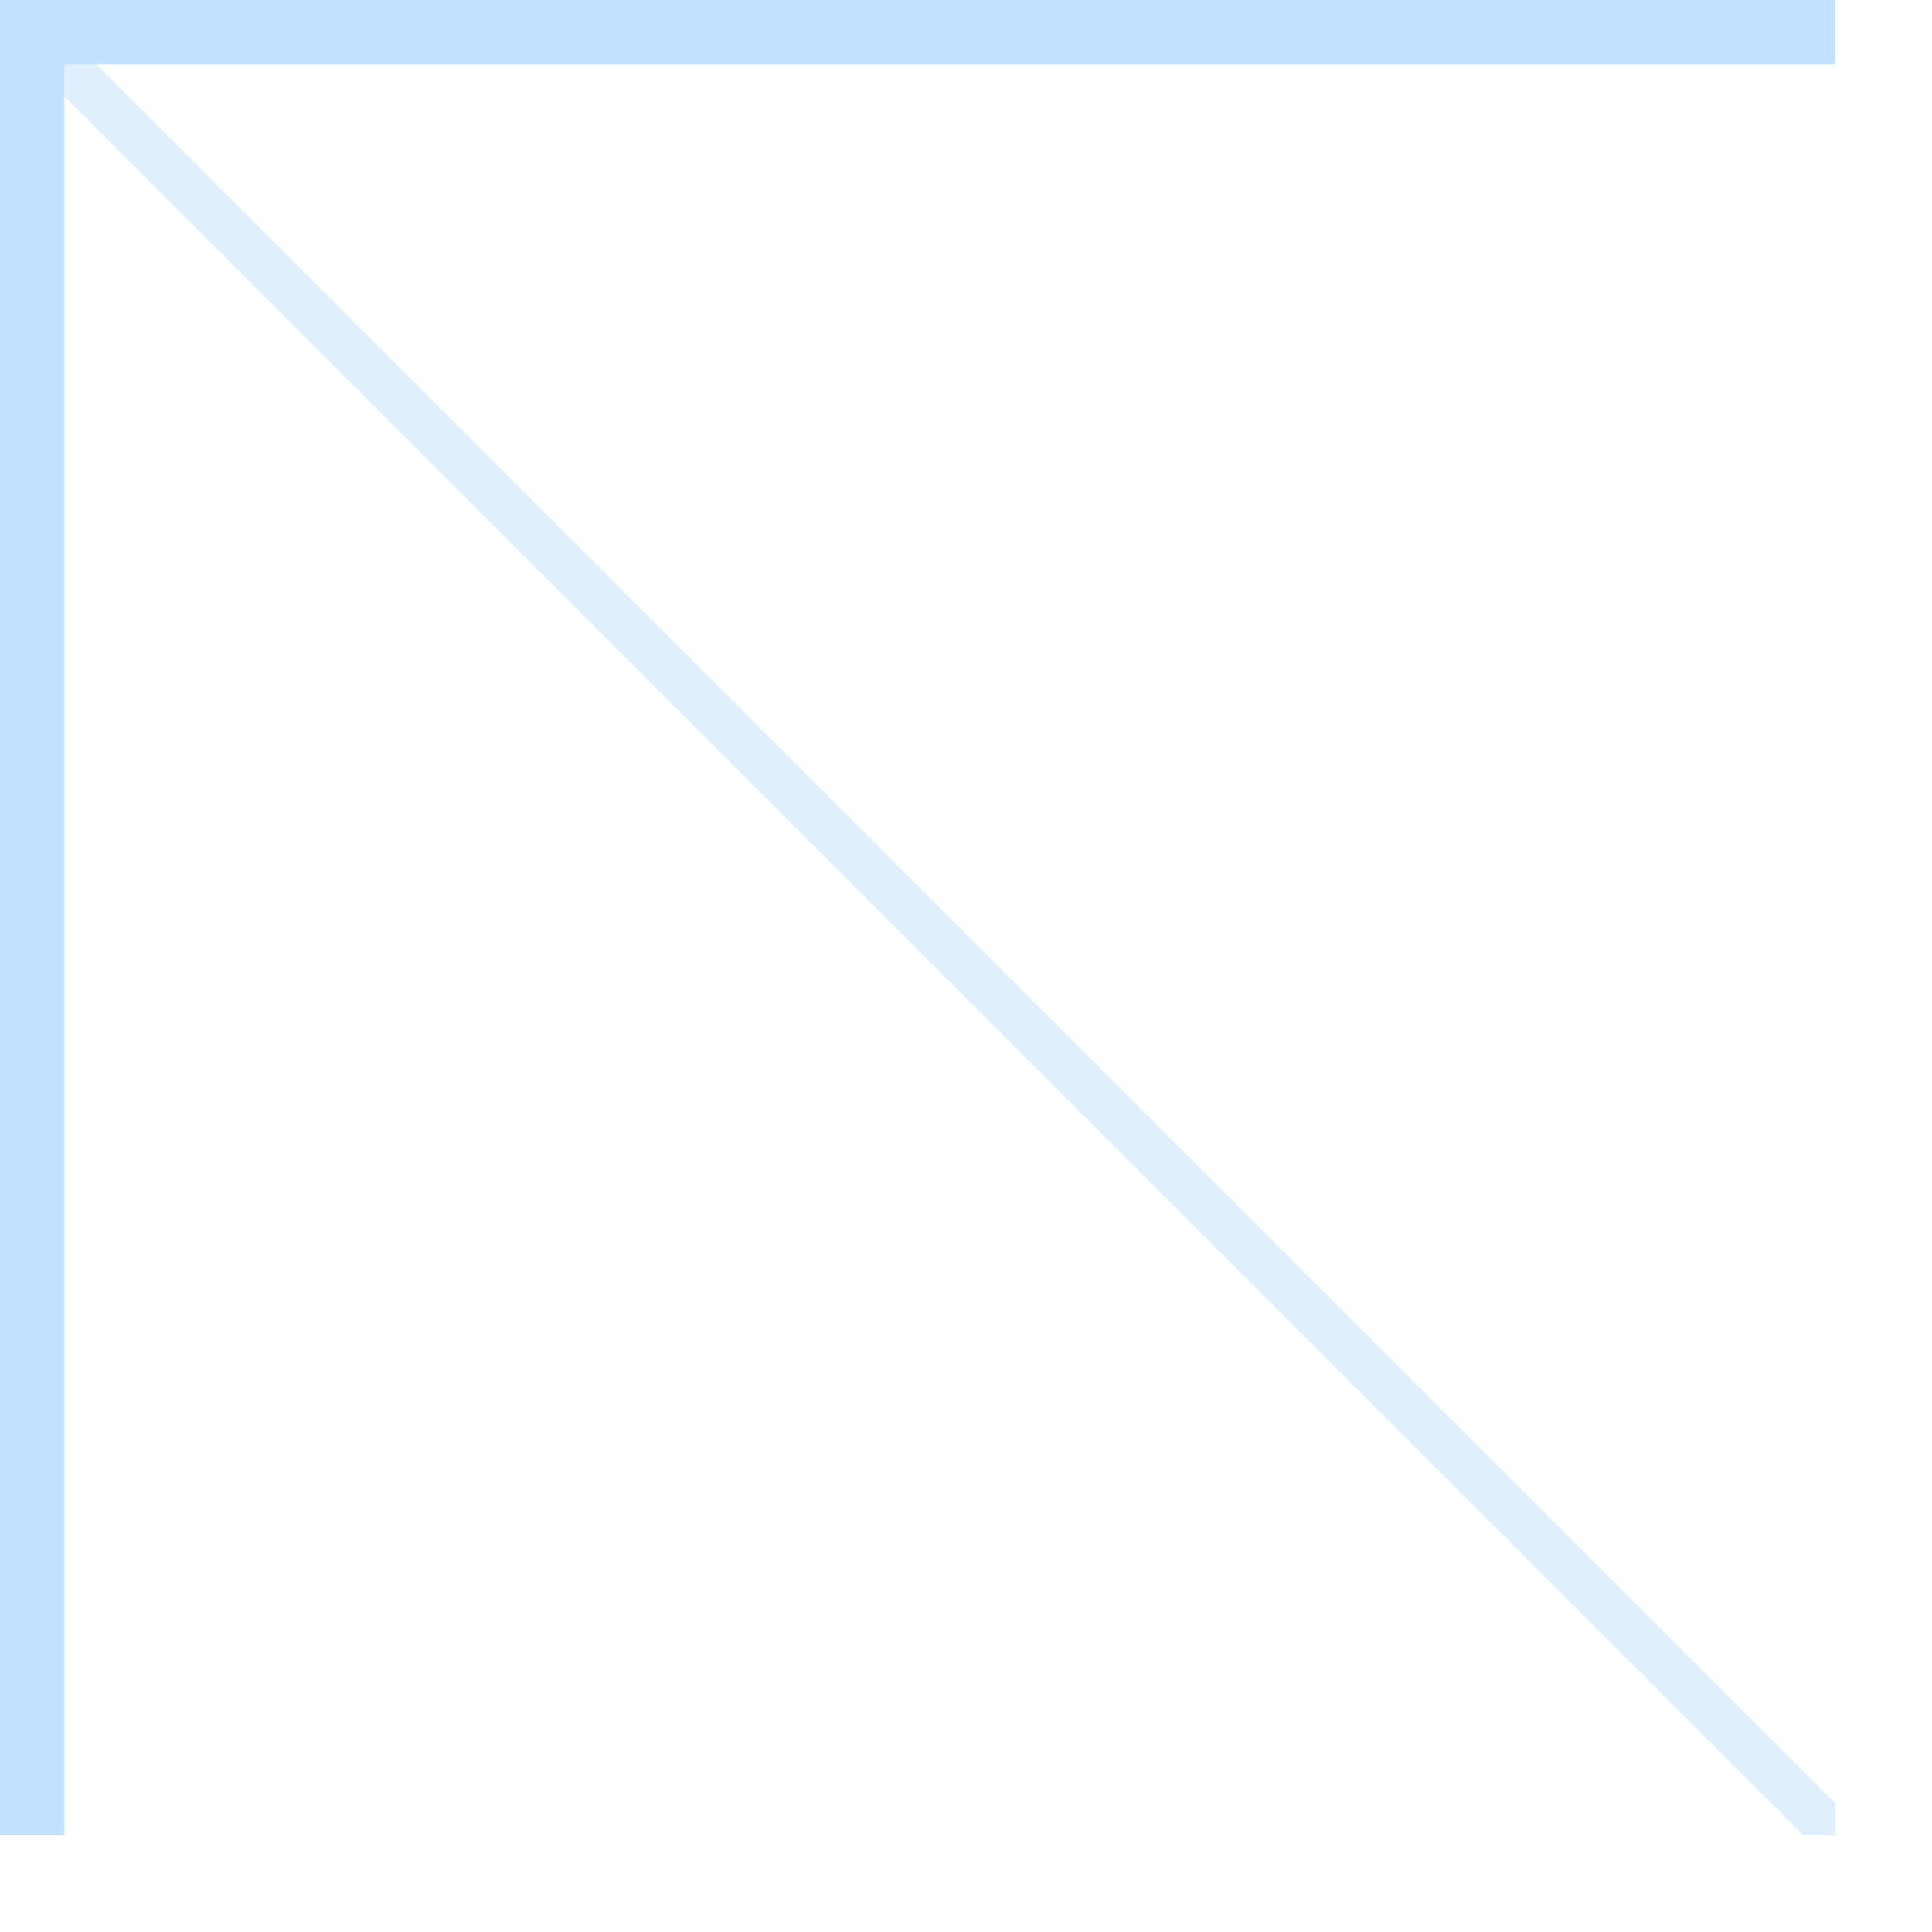
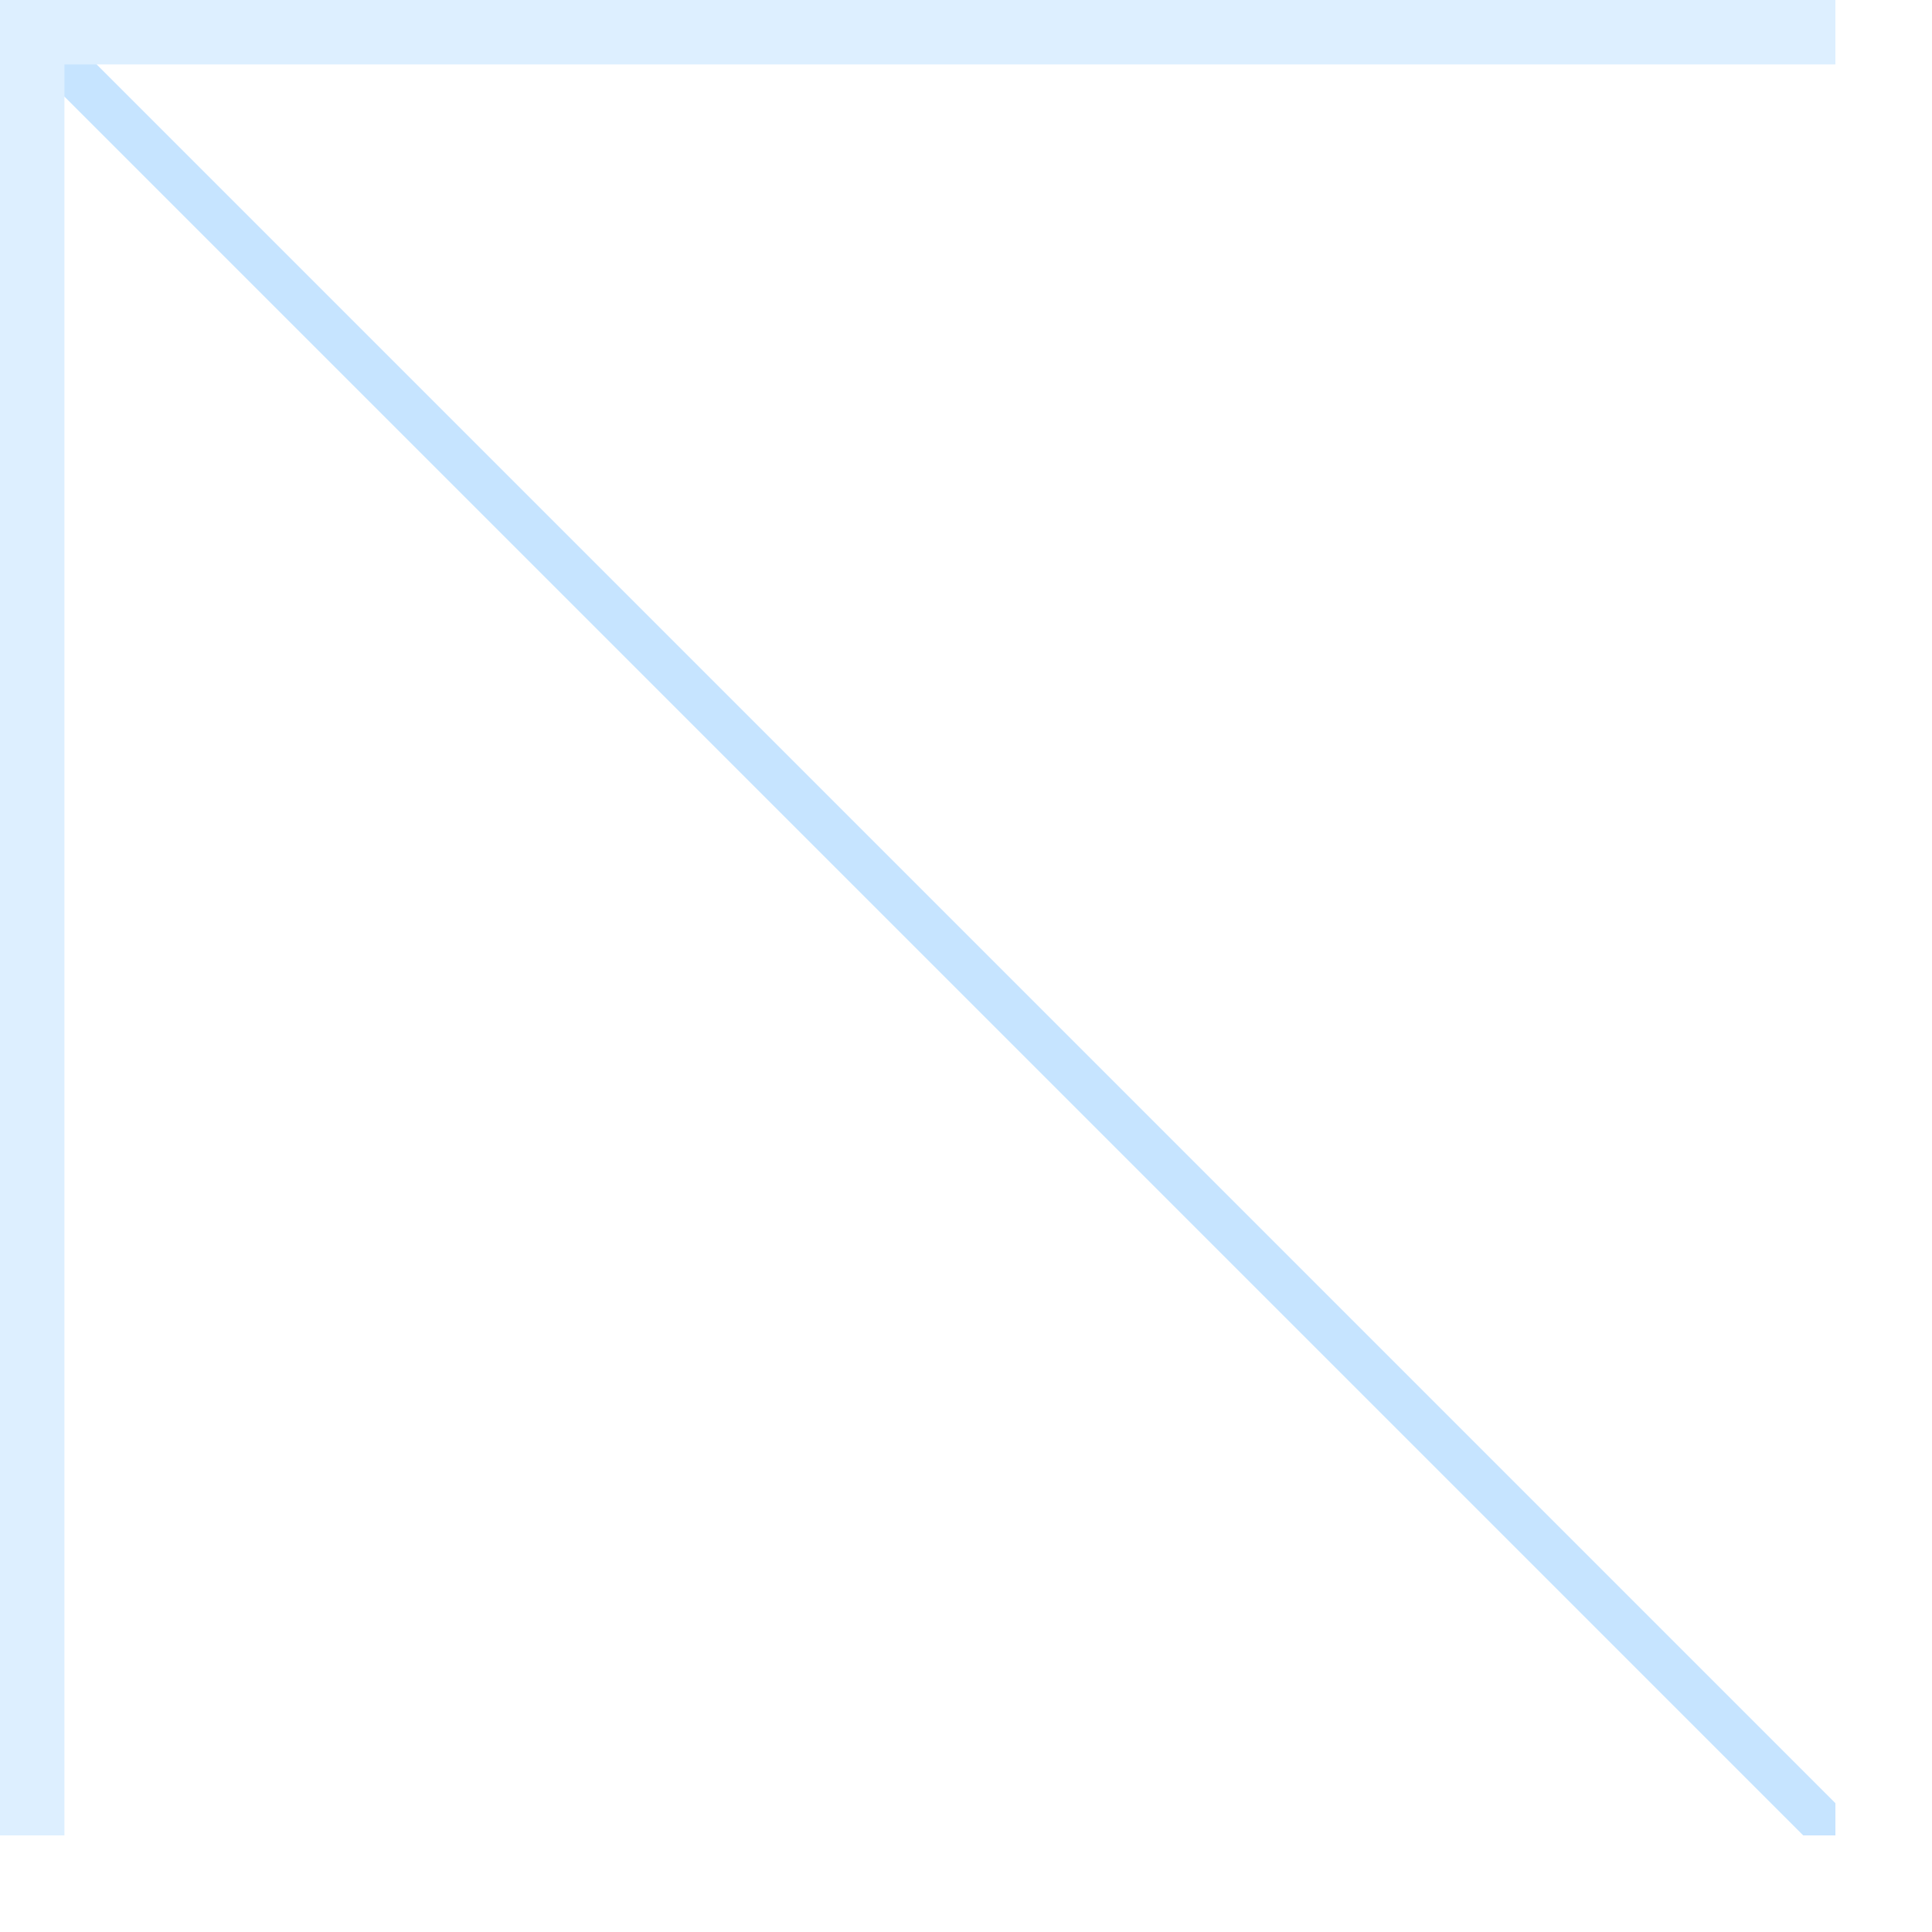
<svg xmlns="http://www.w3.org/2000/svg" viewBox="0 0 60 60">
-   <path d="M 0 57 V 0 L 57 0 L 57 2 L 2 2 L 2 57 l -2 0" fill="#1E96FF" fill-opacity="0.275" />
-   <path d="M 2 3 V 2 L 3 2 L 57 56 L 57 57 L 56 57 L 2 3" fill="#319EFF" fill-opacity="0.15" />
+   <path d="M 0 57 V 0 L 57 0 L 57 2 L 2 2 L 2 57 l -2 0" fill="#1E96FF" fill-opacity="0.15" />
+   <path d="M 2 3 V 2 L 3 2 L 57 56 L 57 57 L 56 57 L 2 3" fill="#319EFF" fill-opacity="0.275" />
</svg>
